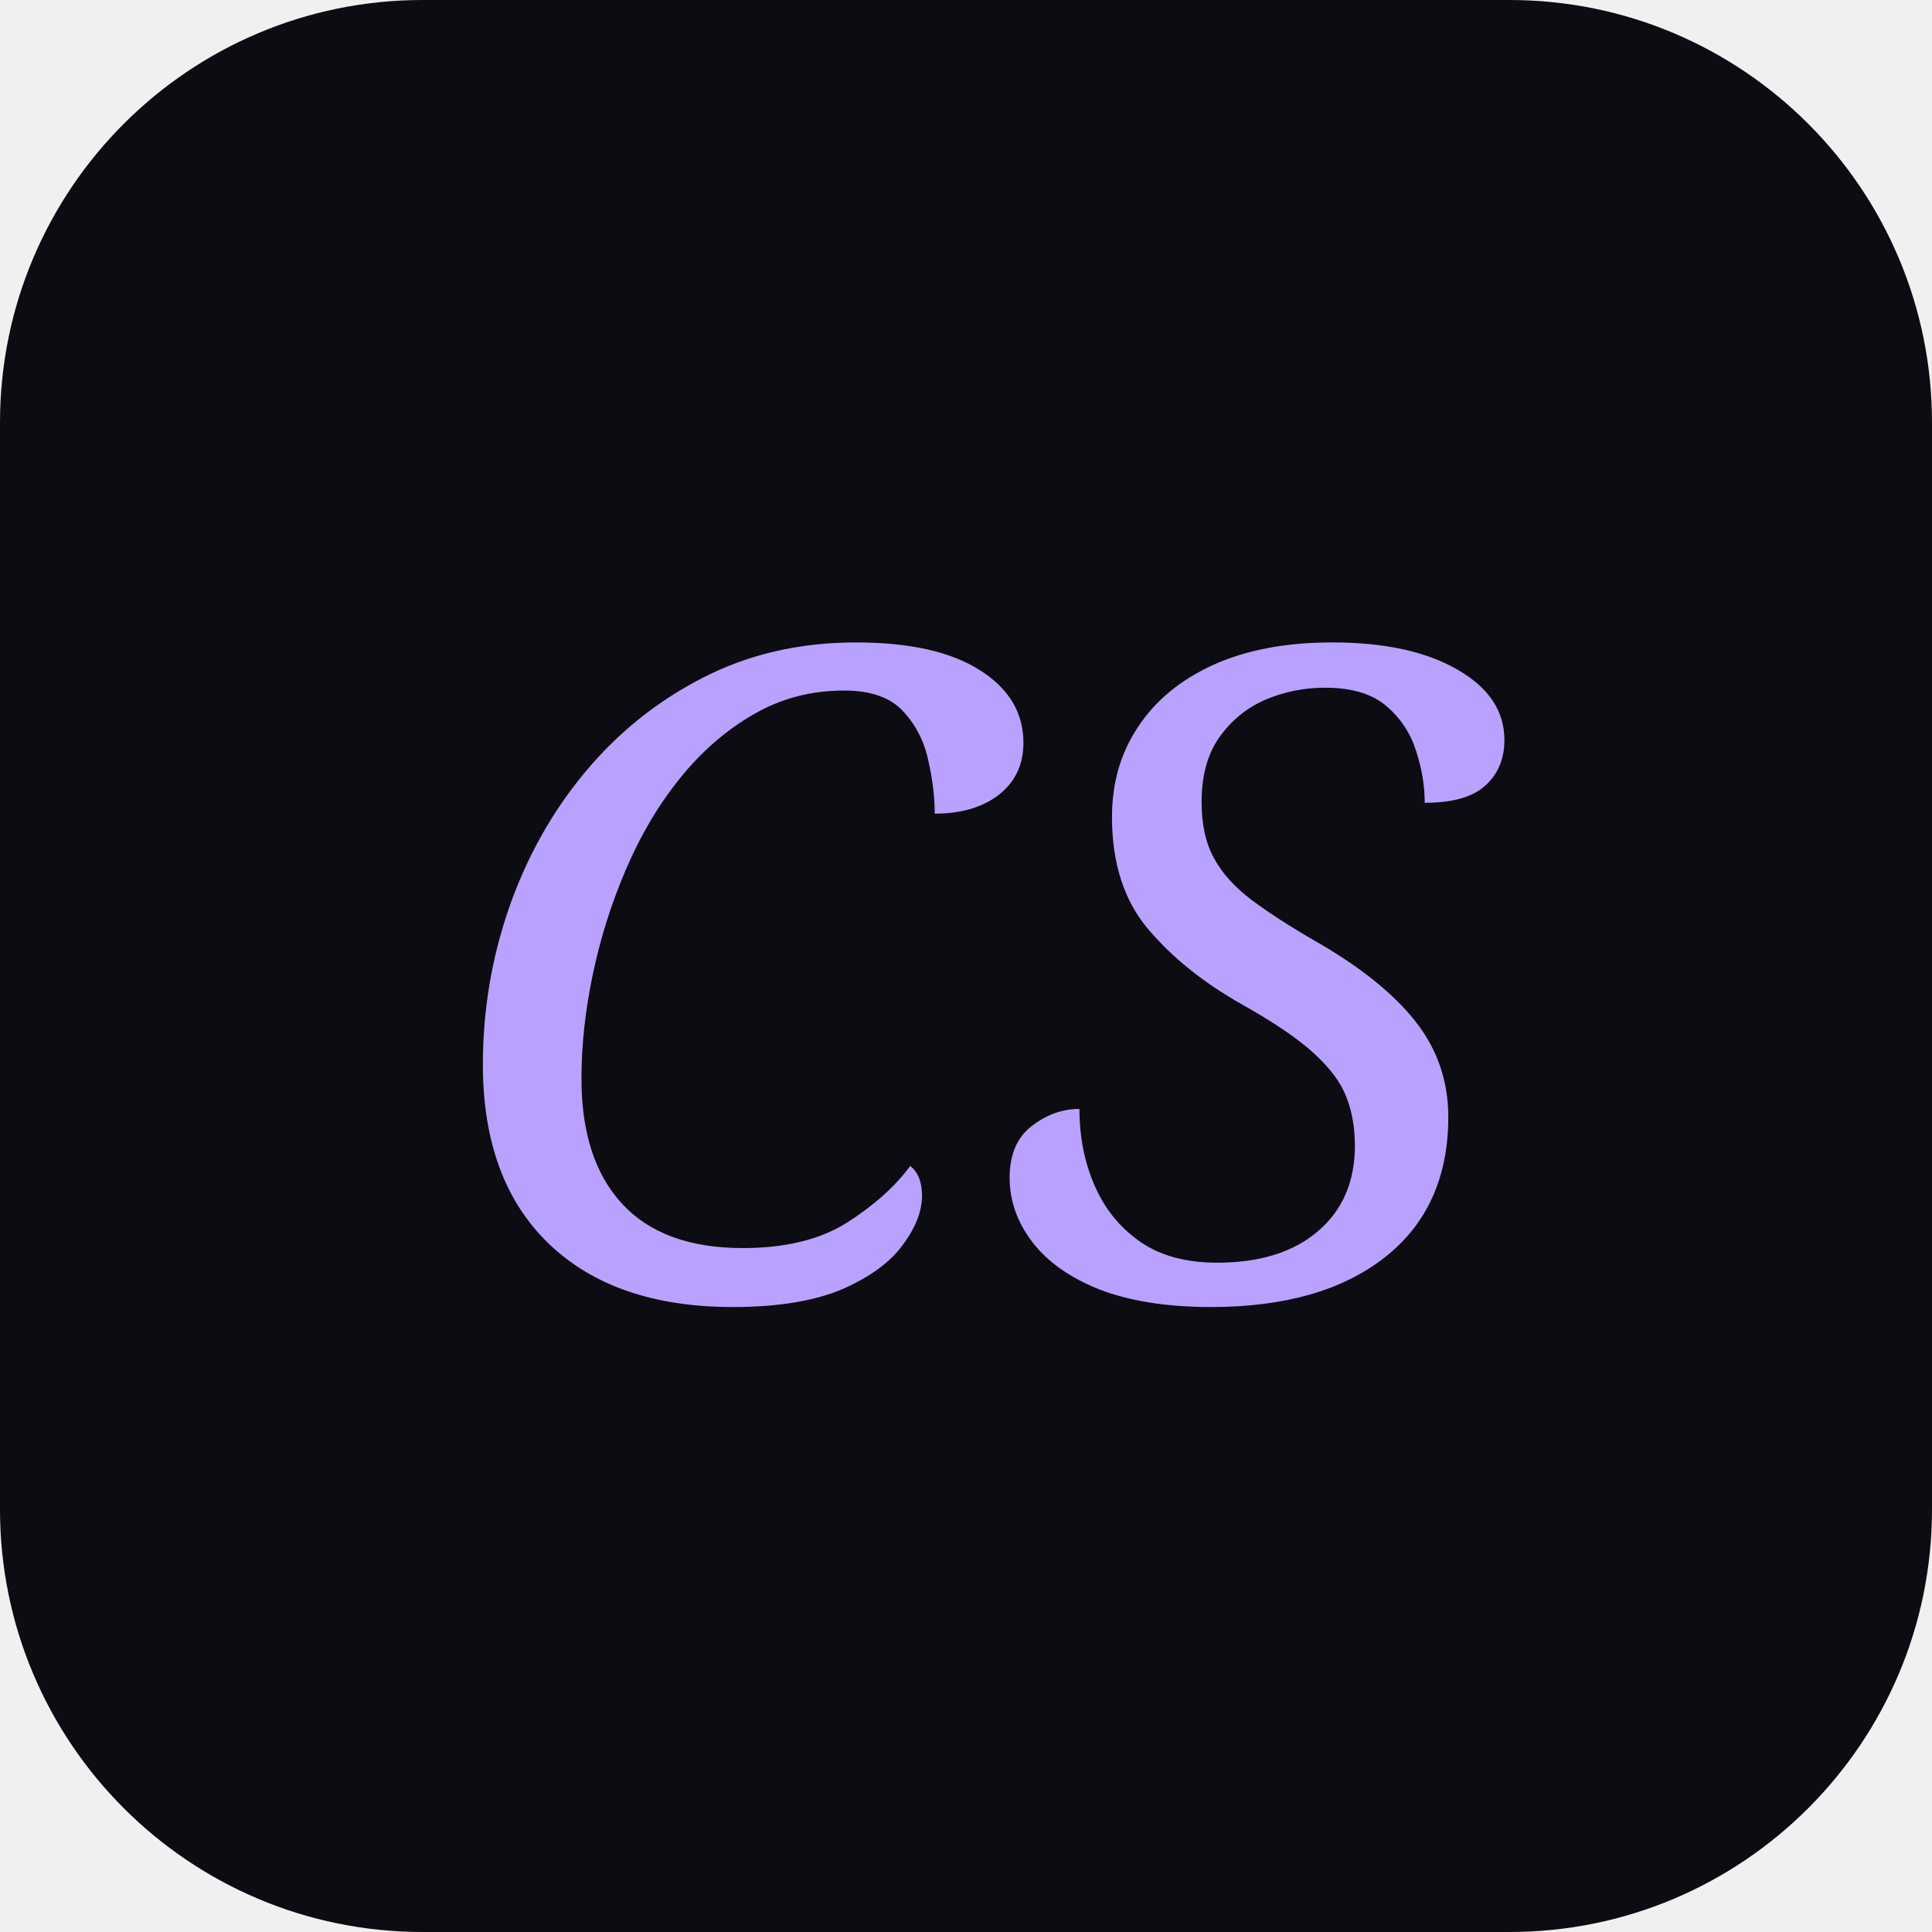
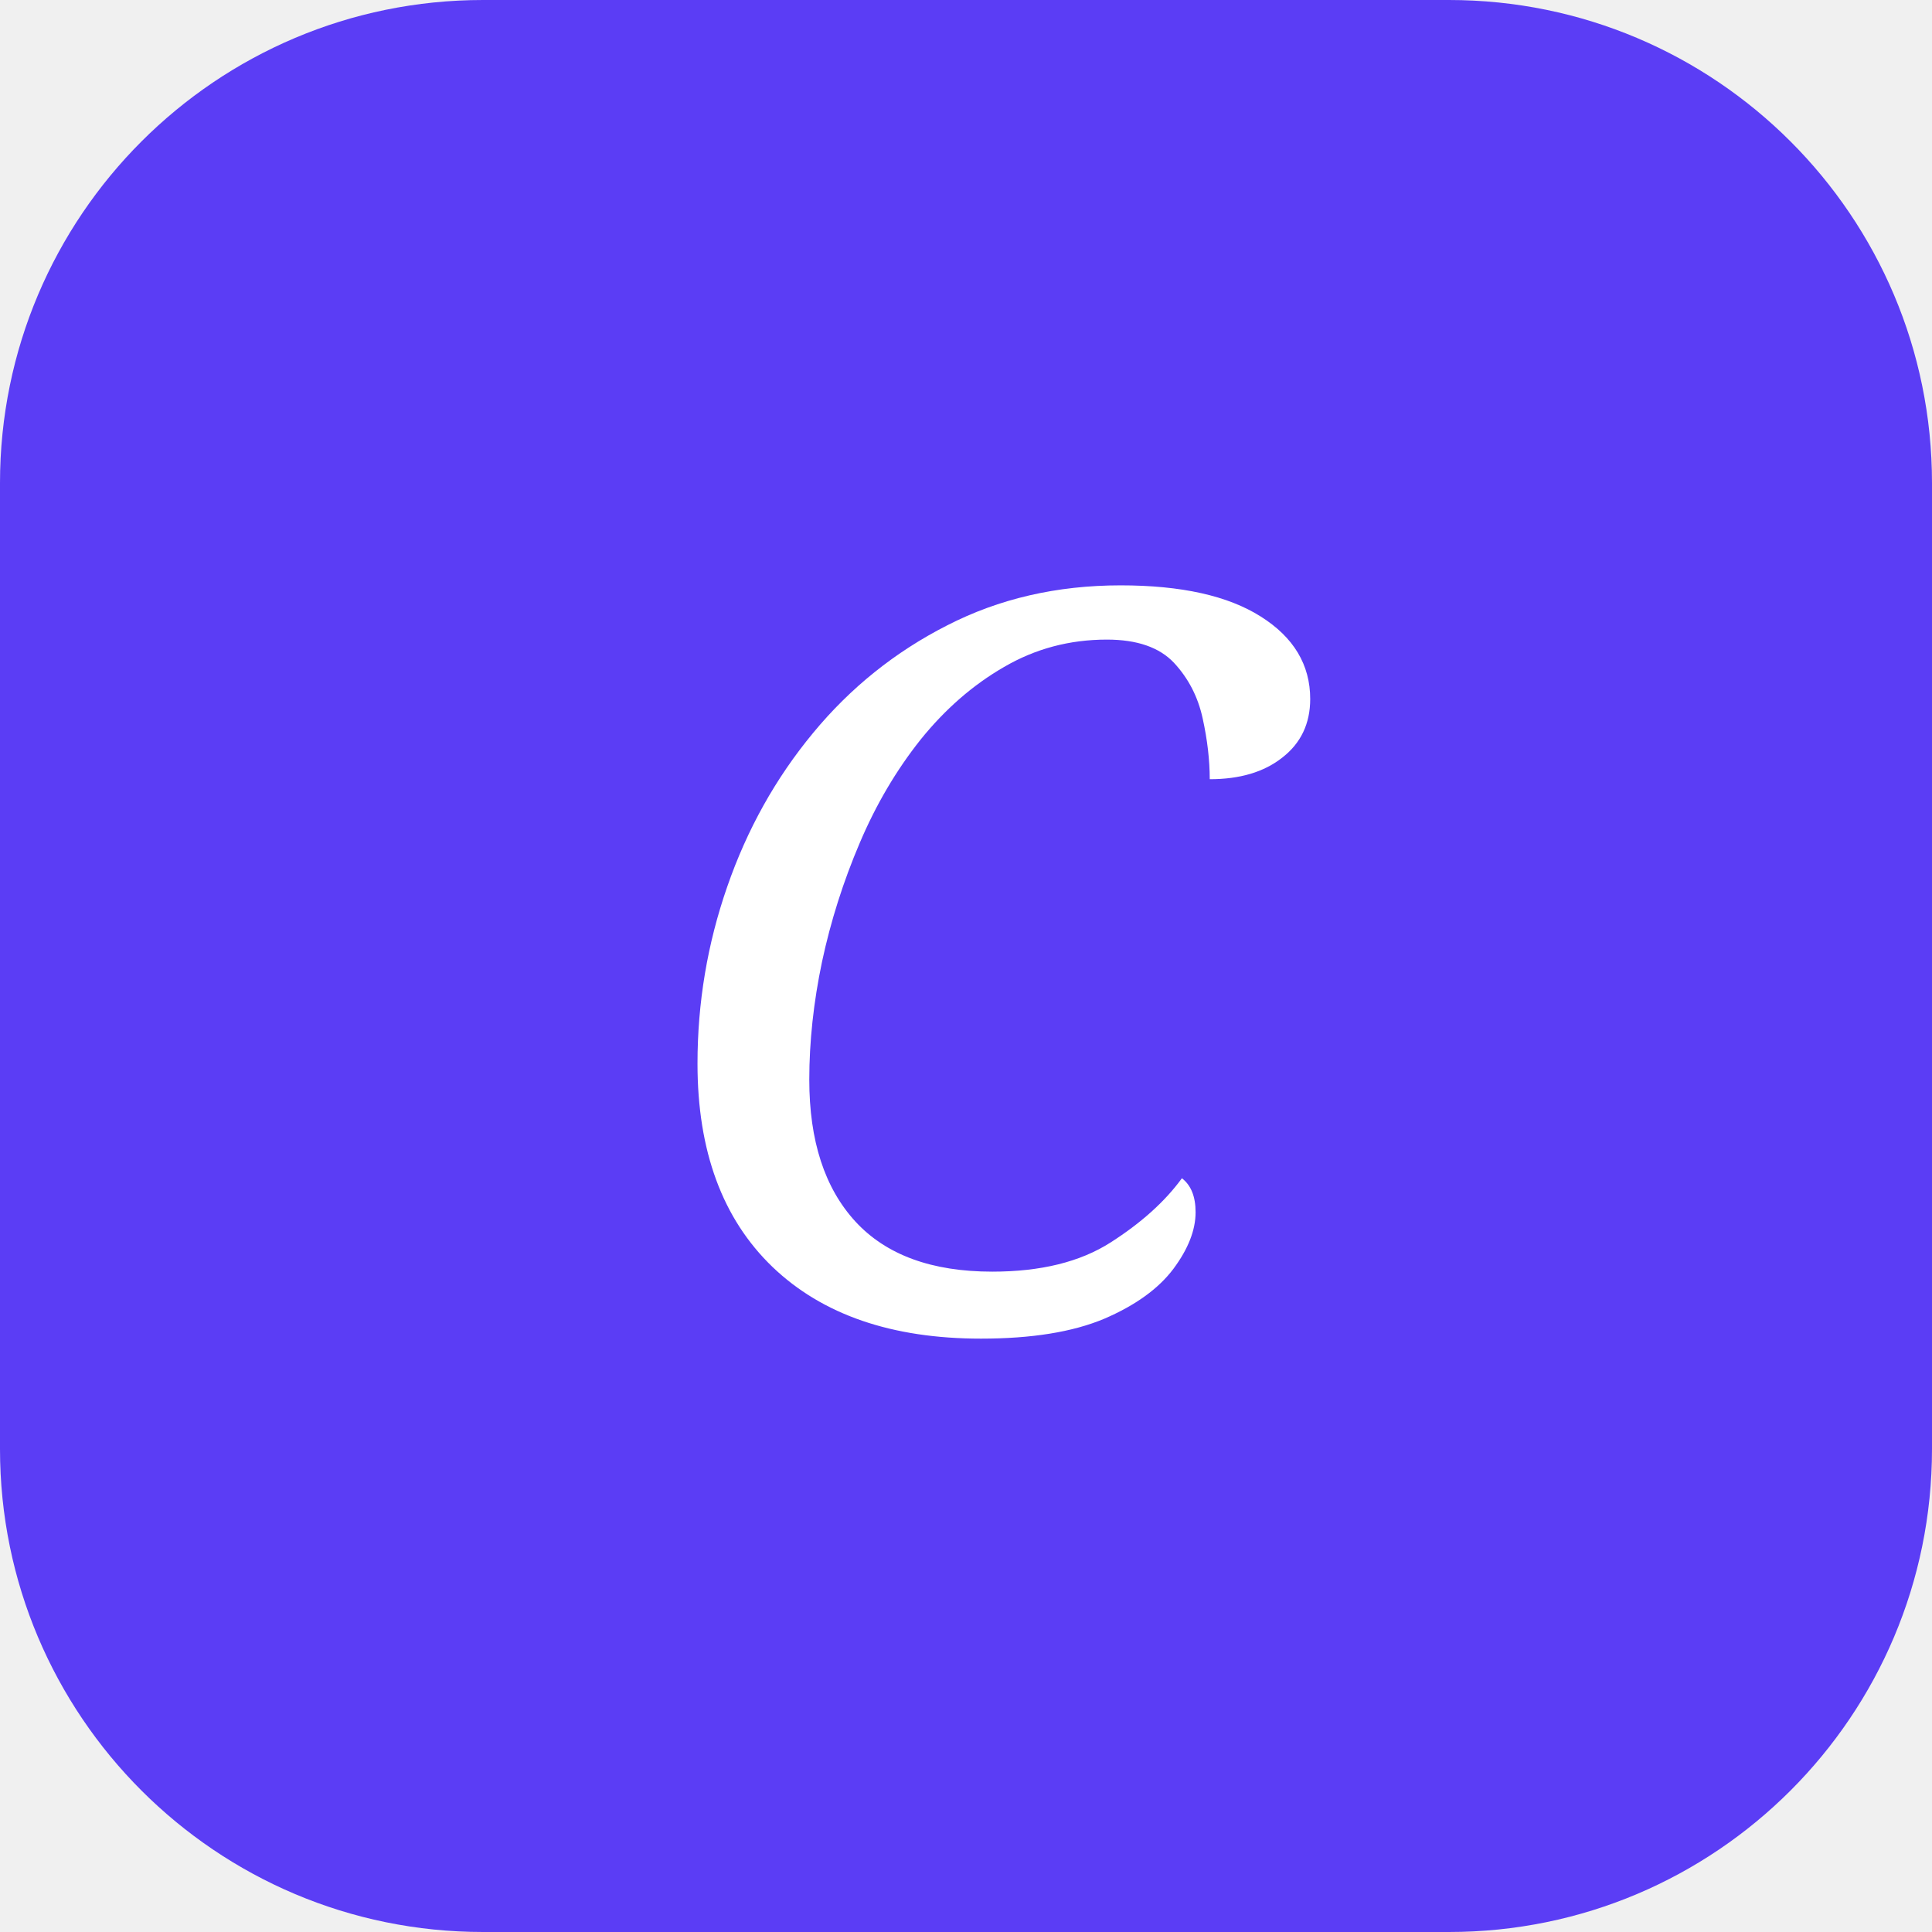
<svg xmlns="http://www.w3.org/2000/svg" viewBox="0 0 64 64">
-   <rect width="64" height="64" rx="14" fill="#0d0c12" />
-   <text x="32" y="43" font-family="Georgia, serif" font-size="30" font-style="italic" fill="#b9a2ff" text-anchor="middle">CS</text>
+   <rect width="64" height="64" rx="16" fill="#5b3df5" />
+   <text x="32" y="44" font-family="Georgia, serif" font-size="34" font-style="italic" fill="#fff" text-anchor="middle">C</text>
</svg>
